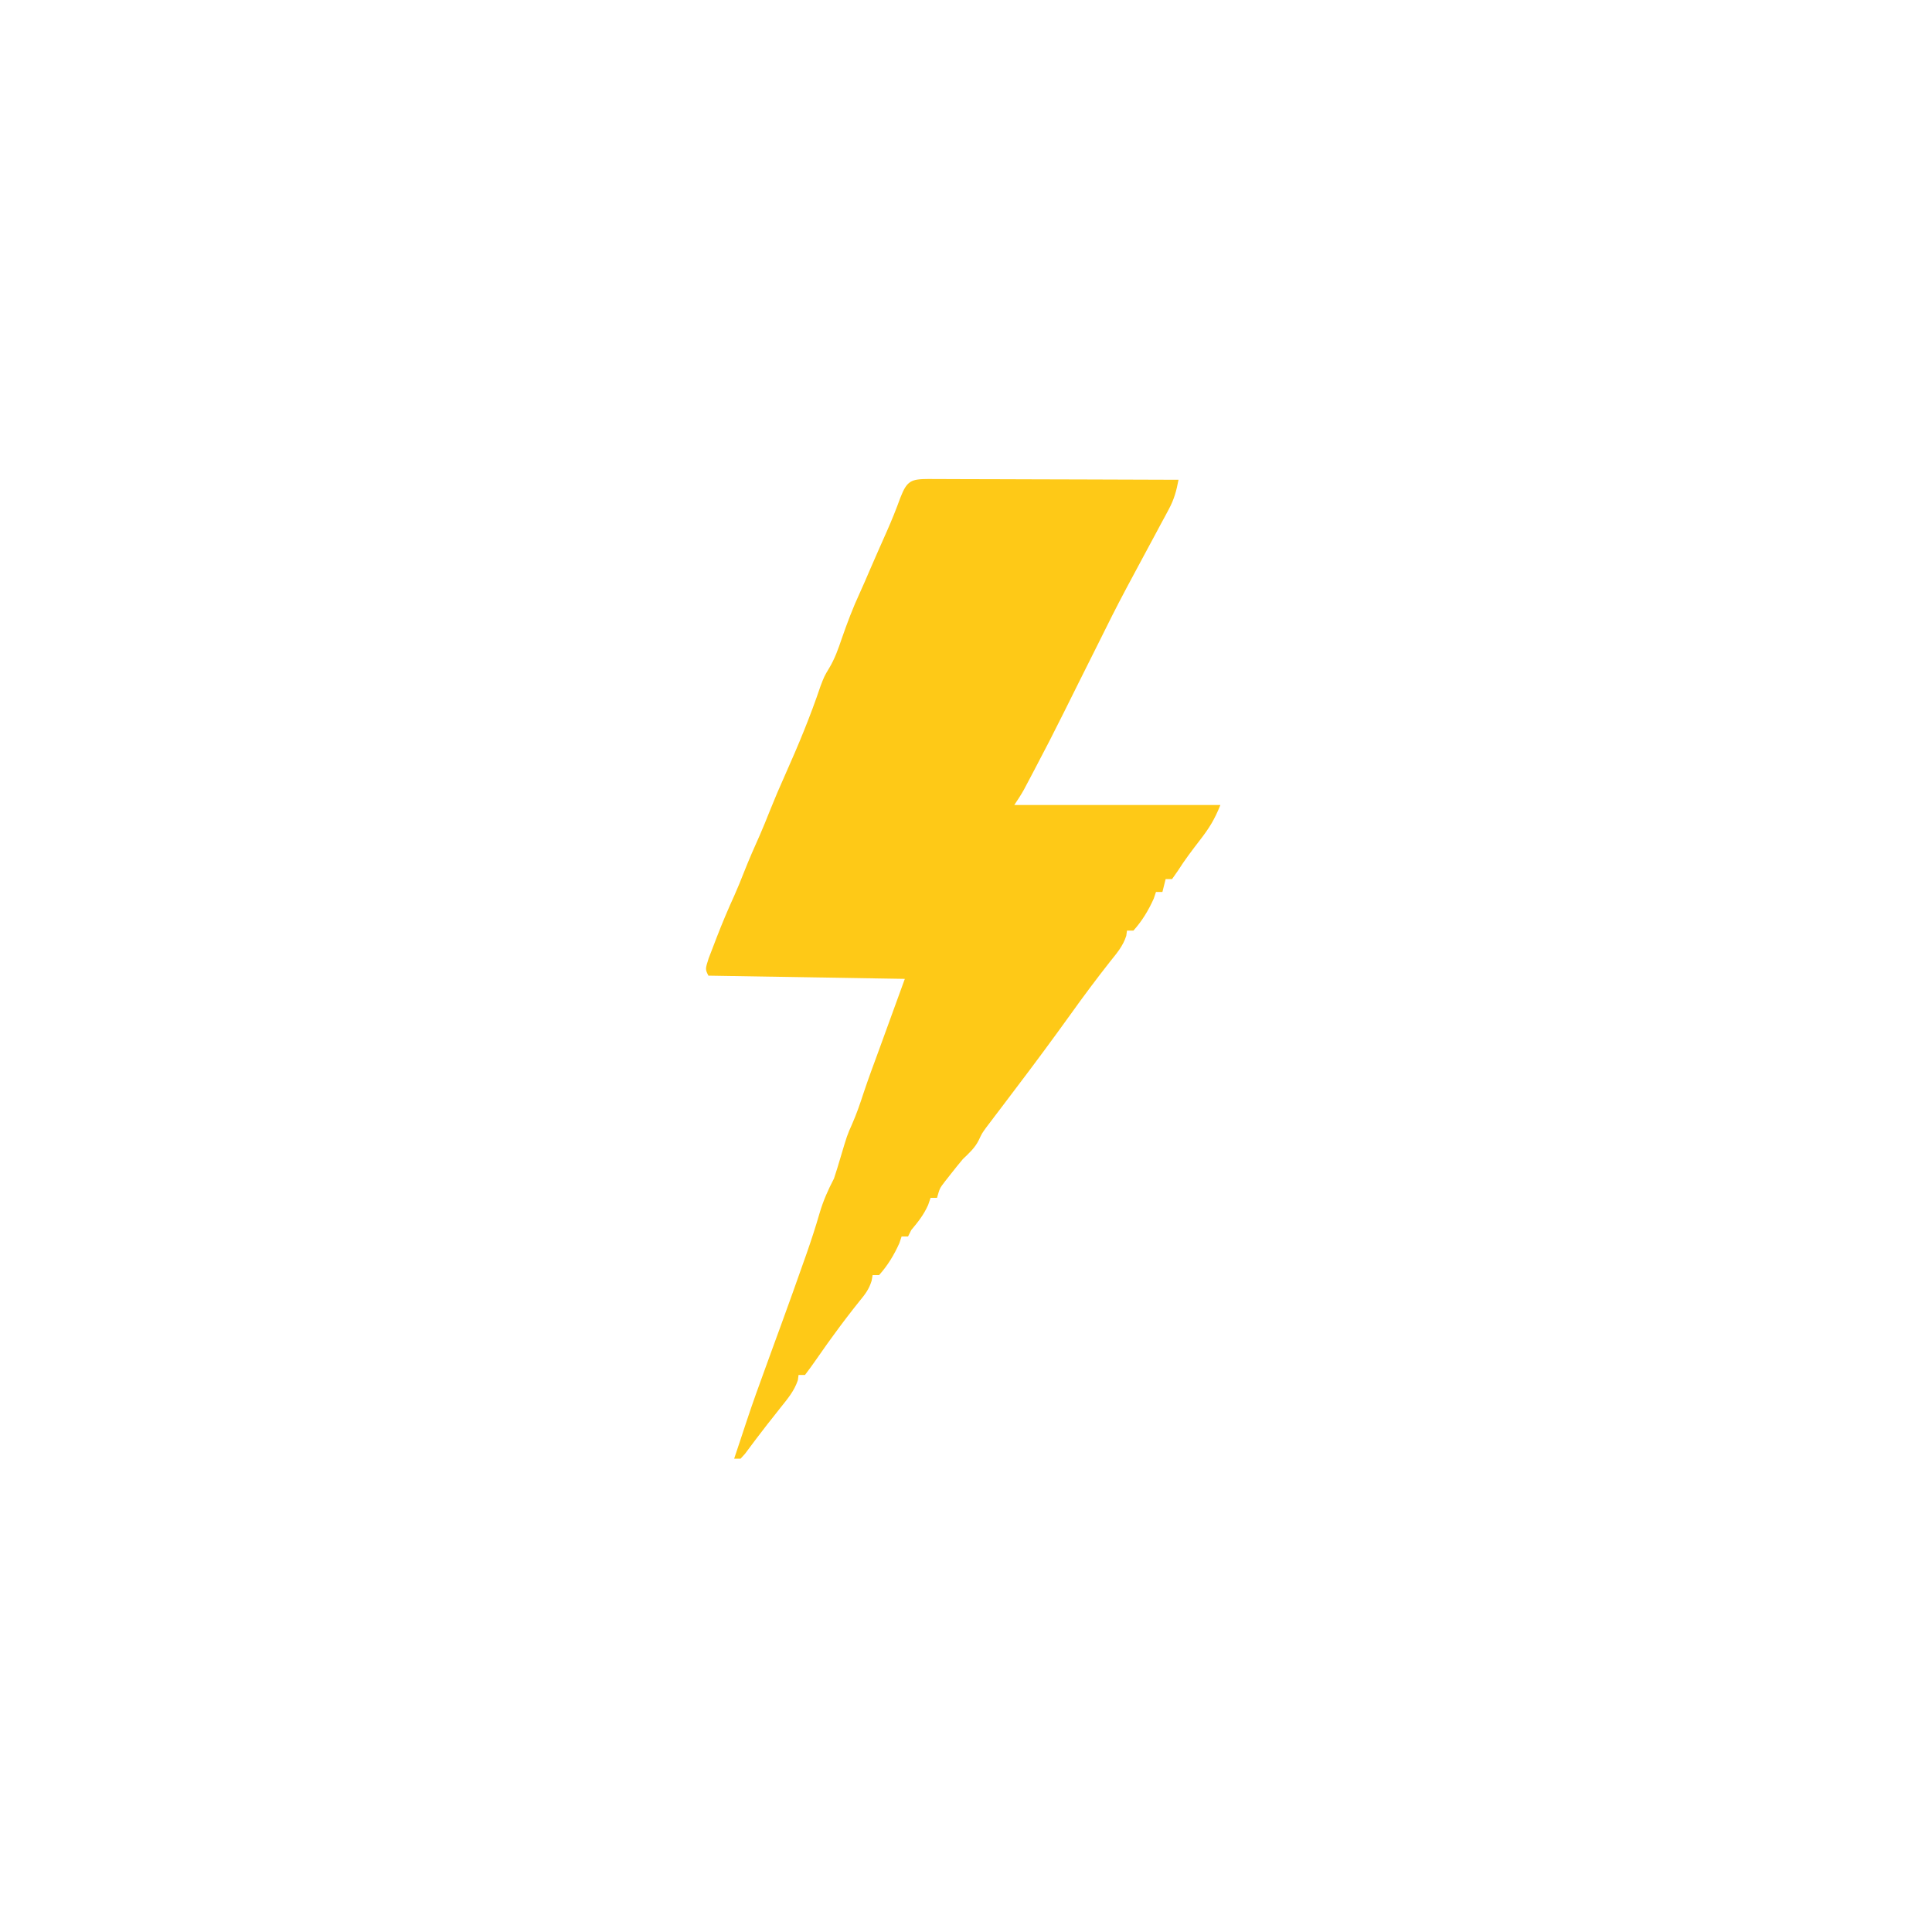
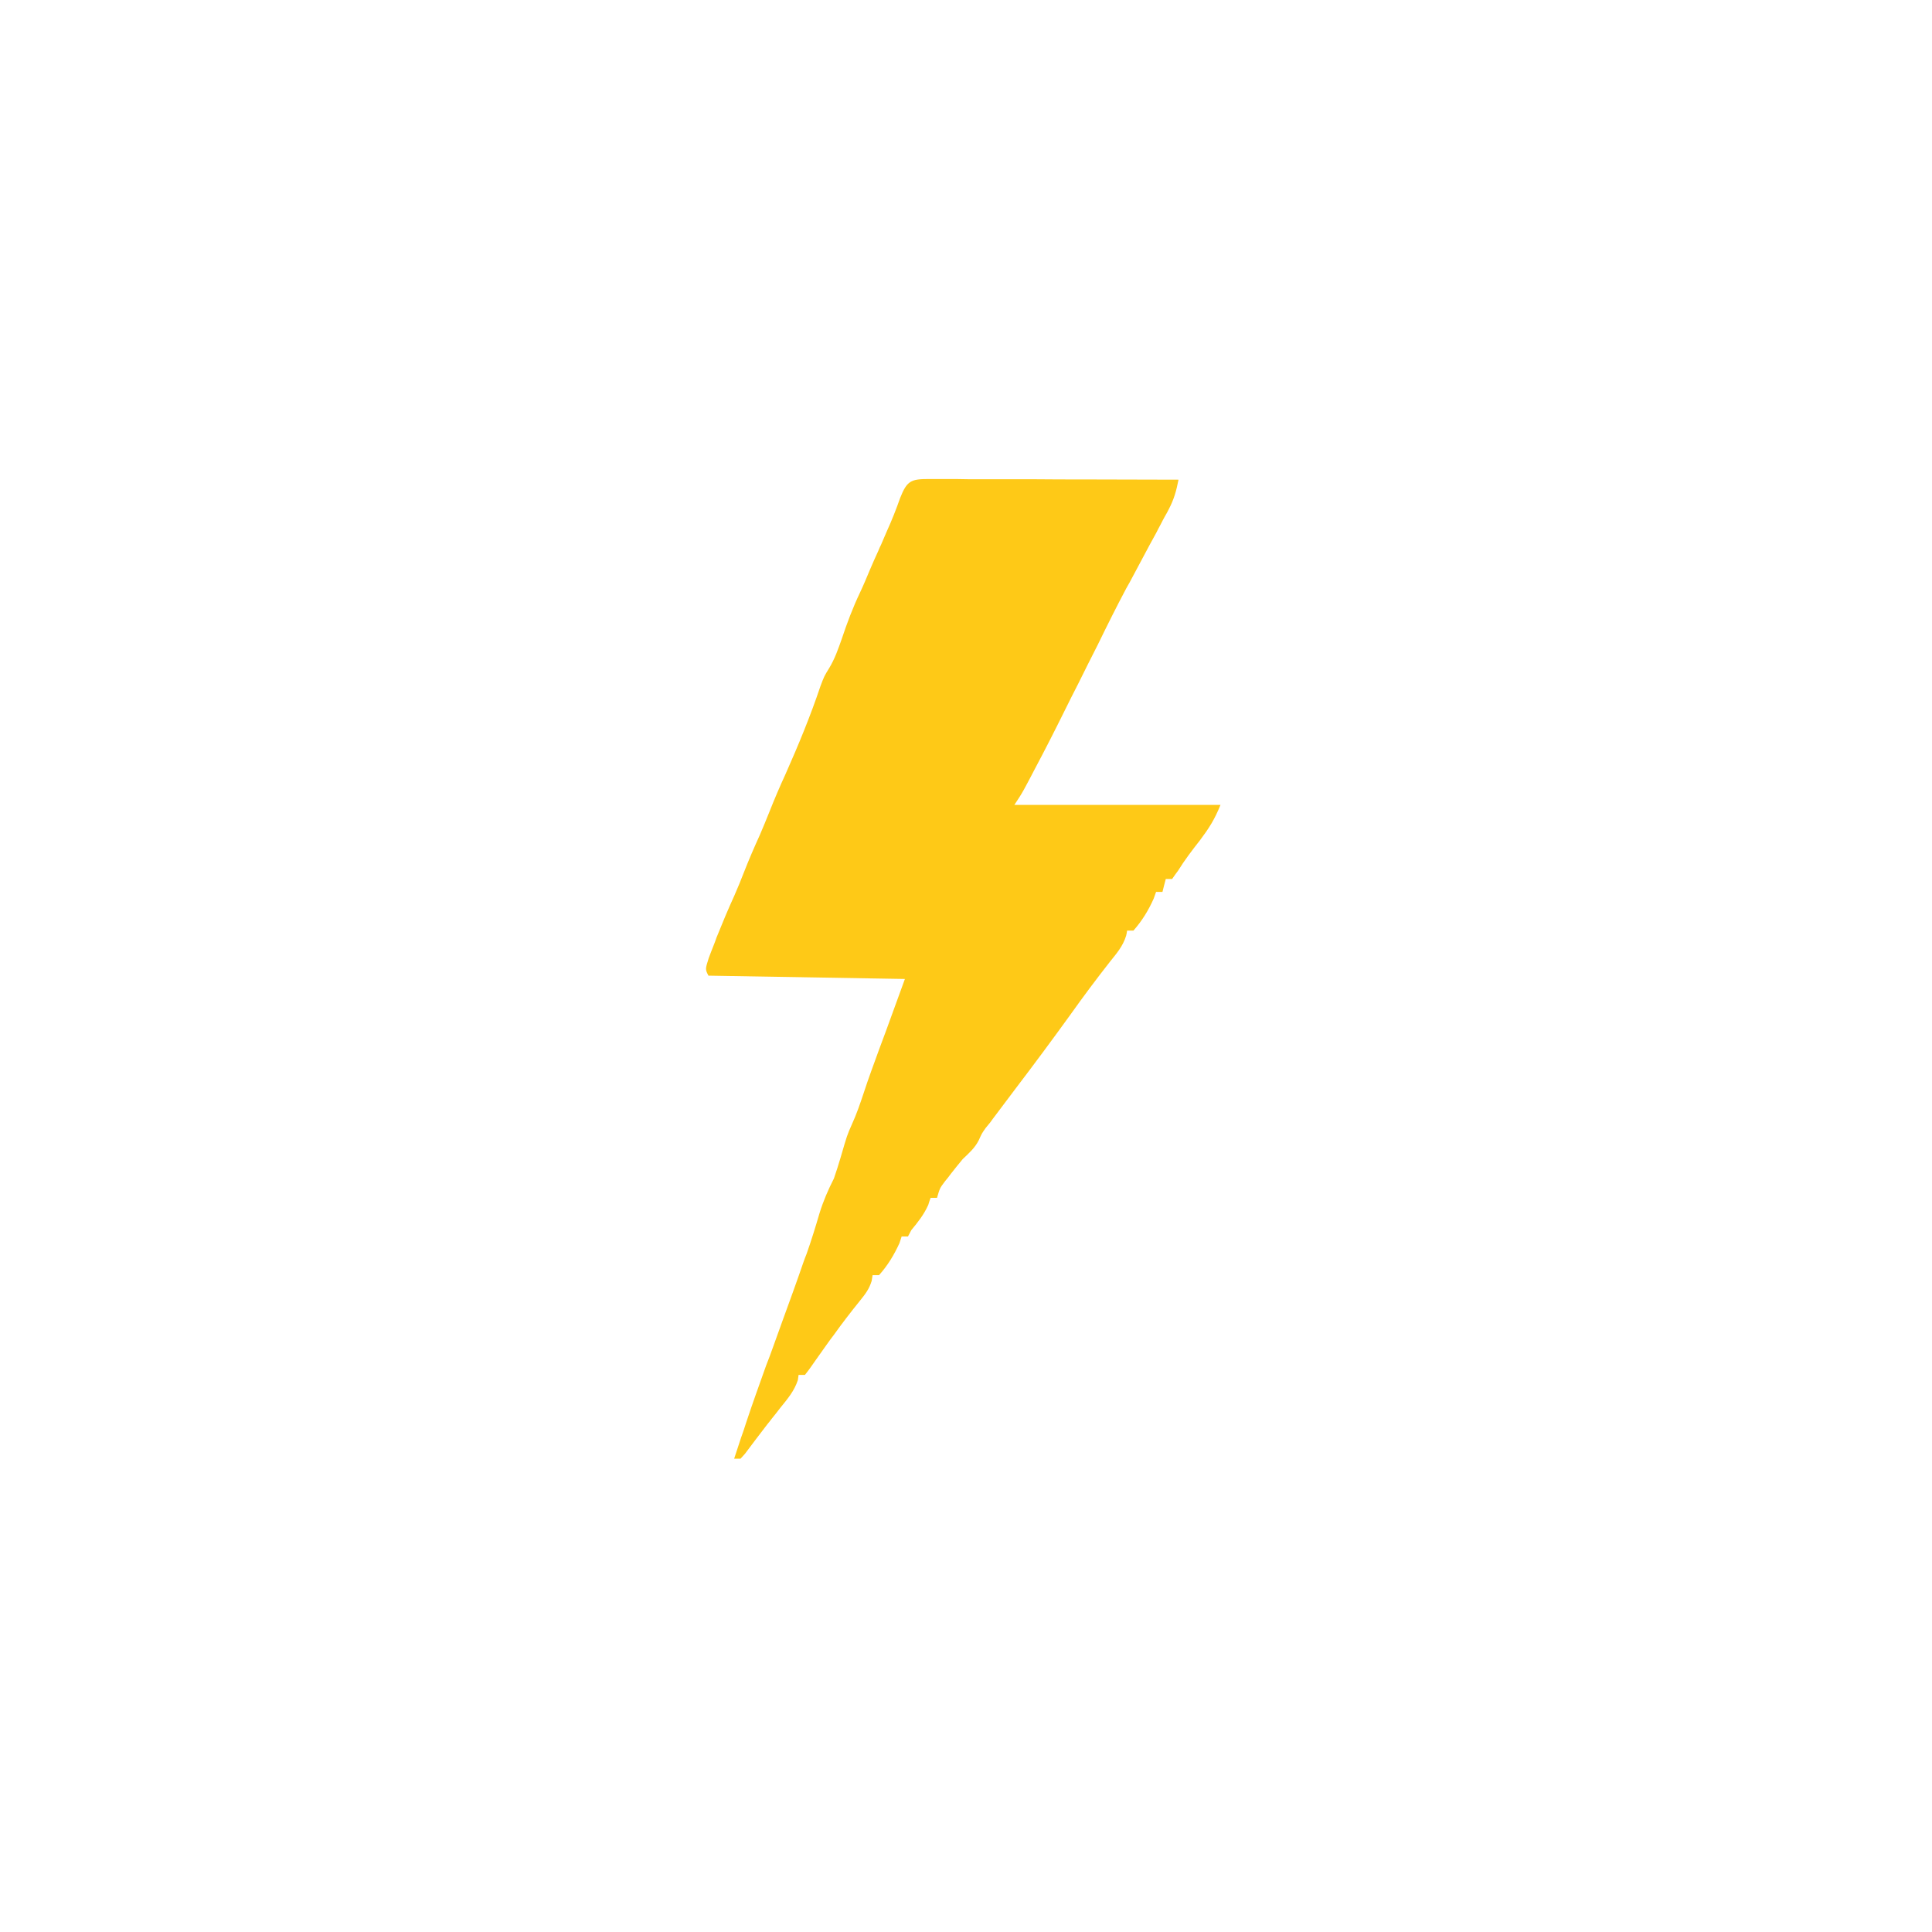
- <svg xmlns="http://www.w3.org/2000/svg" width="300" height="300">
-   <path d="m144.258 74.375 1.164.012h1.226c1.344 0 2.684.008 4.028.015.93 0 1.86.004 2.785.004 2.45.004 4.898.016 7.344.024 2.5.011 4.996.015 7.492.02 4.902.01 9.8.03 14.703.05-.316 1.691-.684 3.04-1.5 4.559-.207.382-.41.765-.617 1.156-.219.406-.438.808-.664 1.222-.227.422-.45.84-.68 1.274-.68 1.266-1.36 2.527-2.039 3.789-.7 1.3-1.398 2.605-2.094 3.906l-.492.918c-1.543 2.89-3.008 5.82-4.457 8.758-.996 2.004-2 4.008-3.004 6.008-.742 1.484-1.48 2.965-2.215 4.45a382.03 382.03 0 0 1-4.613 8.991l-.59 1.121c-.183.348-.367.696-.558 1.051-.165.313-.329.621-.497.942-.453.808-.964 1.585-1.48 2.355h32c-.895 2.242-1.734 3.594-3.188 5.469-1.19 1.543-2.351 3.074-3.394 4.719-.305.433-.606.867-.918 1.312h-1c-.164.66-.328 1.32-.5 2h-1l-.344 1.031c-.812 1.817-1.82 3.485-3.156 4.969h-1c-.04.273-.078.543-.117.824-.528 1.617-1.446 2.66-2.508 3.988a220.572 220.572 0 0 0-6.156 8.22 528.98 528.98 0 0 1-8.477 11.464l-2.46 3.254c-.262.34-.52.684-.79 1.035-.246.324-.488.649-.738.98-.219.286-.438.575-.66.868-.625.87-.625.87-1.114 1.914-.62 1.234-1.488 1.996-2.48 2.953a85.503 85.503 0 0 0-1.844 2.281c-.3.383-.601.766-.91 1.156-.828 1.075-.828 1.075-1.246 2.563h-1c-.125.36-.246.723-.375 1.094-.68 1.531-1.55 2.625-2.625 3.906-.164.328-.328.66-.5 1h-1l-.344 1.031c-.812 1.817-1.82 3.485-3.156 4.969h-1c-.05.29-.102.578-.152.871-.41 1.332-.996 2.086-1.88 3.16a135.507 135.507 0 0 0-4.03 5.281c-.333.458-.665.918-1.008 1.387-.575.805-1.145 1.613-1.703 2.426A64.568 64.568 0 0 1 125 213.5h-1l-.105.805c-.56 1.687-1.614 2.922-2.707 4.289-.454.578-.91 1.152-1.364 1.73-.222.281-.449.567-.68.856-1.18 1.5-2.316 3.035-3.457 4.562l-.687.758h-1c.36-1.074.715-2.148 1.074-3.223.266-.793.528-1.59.79-2.386.984-2.985 2.054-5.938 3.136-8.891.332-.918.668-1.832 1-2.75.48-1.324.96-2.645 1.45-3.969a849.962 849.962 0 0 0 3.331-9.312c.149-.414.293-.828.446-1.254.734-2.098 1.421-4.2 2.039-6.34.562-1.918 1.312-3.598 2.234-5.375.355-1.066.688-2.14 1-3.219 1.047-3.515 1.047-3.515 1.781-5.156.715-1.613 1.266-3.227 1.813-4.902.75-2.258 1.586-4.489 2.406-6.723.332-.918.668-1.832 1-2.75l3-8.25c-15.098-.246-15.098-.246-30.5-.5-.5-1-.5-1 .04-2.691.26-.696.53-1.395.804-2.09.14-.364.277-.727.422-1.102a118.373 118.373 0 0 1 2.77-6.582 82.053 82.053 0 0 0 1.464-3.535c.781-1.98 1.625-3.918 2.5-5.86a109.573 109.573 0 0 0 1.5-3.64 141.904 141.904 0 0 1 2.438-5.738c2.019-4.528 3.894-9.032 5.476-13.735.586-1.527.586-1.527 1.332-2.77.895-1.491 1.414-2.984 1.973-4.632.836-2.402 1.715-4.738 2.785-7.047.55-1.195 1.066-2.41 1.586-3.621.418-.973.844-1.941 1.27-2.91.144-.328.292-.66.445-1.004.297-.672.593-1.344.894-2.02a79.357 79.357 0 0 0 2.098-5.214c1.047-2.692 1.66-2.922 4.46-2.934Zm0 0" style="stroke:none;fill-rule:nonzero;fill:#fec917;fill-opacity:1" />
+ <svg xmlns="http://www.w3.org/2000/svg" width="32px" height="32px" viewBox="0 0 32 32" version="1.1">
+   <g id="surface1">
+     <path style=" stroke:none;fill-rule:nonzero;fill:rgb(99.608%,78.824%,9.02%);fill-opacity:1;" d="M 15.387 7.934 L 15.641 7.934 C 15.785 7.934 15.93 7.934 16.07 7.938 C 16.172 7.938 16.27 7.938 16.371 7.938 C 16.629 7.938 16.891 7.938 17.152 7.938 C 17.418 7.941 17.684 7.941 17.953 7.941 C 18.473 7.941 18.996 7.945 19.52 7.945 C 19.484 8.129 19.445 8.27 19.359 8.434 C 19.34 8.473 19.316 8.516 19.293 8.555 C 19.27 8.598 19.246 8.641 19.223 8.688 C 19.199 8.73 19.176 8.777 19.152 8.824 C 19.078 8.957 19.004 9.094 18.934 9.227 C 18.859 9.367 18.785 9.504 18.711 9.645 L 18.656 9.742 C 18.492 10.051 18.336 10.363 18.184 10.676 C 18.074 10.891 17.969 11.102 17.863 11.316 C 17.781 11.473 17.703 11.633 17.625 11.789 C 17.465 12.113 17.301 12.434 17.133 12.75 L 17.07 12.871 C 17.051 12.906 17.031 12.945 17.012 12.98 C 16.992 13.016 16.977 13.047 16.957 13.082 C 16.91 13.168 16.855 13.25 16.801 13.332 L 20.215 13.332 C 20.117 13.574 20.027 13.715 19.875 13.918 C 19.746 14.082 19.621 14.246 19.512 14.422 C 19.48 14.465 19.445 14.512 19.414 14.559 L 19.309 14.559 C 19.289 14.629 19.273 14.699 19.254 14.773 L 19.148 14.773 L 19.109 14.883 C 19.023 15.078 18.914 15.254 18.773 15.414 L 18.668 15.414 C 18.664 15.441 18.66 15.473 18.652 15.5 C 18.598 15.672 18.5 15.785 18.387 15.926 C 18.16 16.215 17.941 16.508 17.73 16.805 C 17.434 17.215 17.133 17.621 16.824 18.027 L 16.562 18.375 C 16.535 18.41 16.508 18.445 16.48 18.484 C 16.453 18.52 16.426 18.555 16.402 18.59 C 16.379 18.617 16.355 18.648 16.328 18.68 C 16.262 18.773 16.262 18.773 16.211 18.887 C 16.145 19.016 16.051 19.098 15.945 19.199 C 15.879 19.281 15.812 19.359 15.75 19.441 C 15.719 19.484 15.688 19.523 15.652 19.566 C 15.566 19.68 15.566 19.68 15.52 19.84 L 15.414 19.84 C 15.398 19.879 15.387 19.918 15.375 19.957 C 15.301 20.121 15.207 20.238 15.094 20.375 C 15.074 20.41 15.059 20.445 15.039 20.48 L 14.934 20.48 L 14.898 20.59 C 14.809 20.785 14.703 20.961 14.559 21.121 L 14.453 21.121 C 14.449 21.152 14.441 21.184 14.438 21.215 C 14.395 21.355 14.332 21.434 14.238 21.551 C 14.09 21.734 13.945 21.922 13.809 22.113 C 13.77 22.164 13.734 22.211 13.699 22.262 C 13.637 22.348 13.578 22.434 13.516 22.52 C 13.457 22.605 13.398 22.691 13.332 22.773 L 13.227 22.773 L 13.215 22.859 C 13.156 23.039 13.043 23.172 12.926 23.316 C 12.879 23.379 12.828 23.441 12.781 23.5 C 12.758 23.531 12.734 23.562 12.707 23.594 C 12.582 23.754 12.461 23.918 12.34 24.078 L 12.266 24.16 L 12.16 24.16 C 12.199 24.047 12.234 23.93 12.273 23.816 C 12.305 23.73 12.332 23.648 12.359 23.562 C 12.465 23.242 12.578 22.93 12.691 22.613 C 12.73 22.516 12.766 22.418 12.801 22.32 C 12.852 22.18 12.902 22.039 12.953 21.898 C 13.074 21.566 13.195 21.234 13.309 20.902 C 13.324 20.859 13.34 20.816 13.359 20.77 C 13.438 20.547 13.508 20.32 13.574 20.094 C 13.637 19.891 13.715 19.711 13.812 19.52 C 13.852 19.406 13.887 19.293 13.922 19.176 C 14.031 18.801 14.031 18.801 14.109 18.625 C 14.188 18.453 14.246 18.281 14.305 18.105 C 14.383 17.863 14.473 17.625 14.559 17.387 C 14.594 17.289 14.633 17.191 14.668 17.094 L 14.988 16.215 C 13.375 16.188 13.375 16.188 11.734 16.16 C 11.68 16.055 11.68 16.055 11.738 15.871 C 11.766 15.797 11.793 15.723 11.824 15.648 C 11.84 15.609 11.852 15.574 11.867 15.531 C 11.961 15.297 12.059 15.062 12.164 14.832 C 12.219 14.707 12.27 14.582 12.32 14.453 C 12.402 14.242 12.492 14.035 12.586 13.828 C 12.641 13.699 12.695 13.57 12.746 13.441 C 12.828 13.234 12.914 13.031 13.008 12.828 C 13.223 12.344 13.422 11.863 13.59 11.363 C 13.652 11.199 13.652 11.199 13.734 11.066 C 13.828 10.91 13.883 10.75 13.945 10.574 C 14.031 10.316 14.125 10.066 14.242 9.82 C 14.301 9.695 14.355 9.566 14.41 9.434 C 14.453 9.332 14.5 9.227 14.547 9.125 C 14.559 9.09 14.578 9.055 14.594 9.02 C 14.625 8.945 14.656 8.875 14.688 8.801 C 14.77 8.621 14.844 8.434 14.91 8.246 C 15.023 7.961 15.09 7.934 15.387 7.934 Z M 15.387 7.934 " />
+   </g>
</svg>
